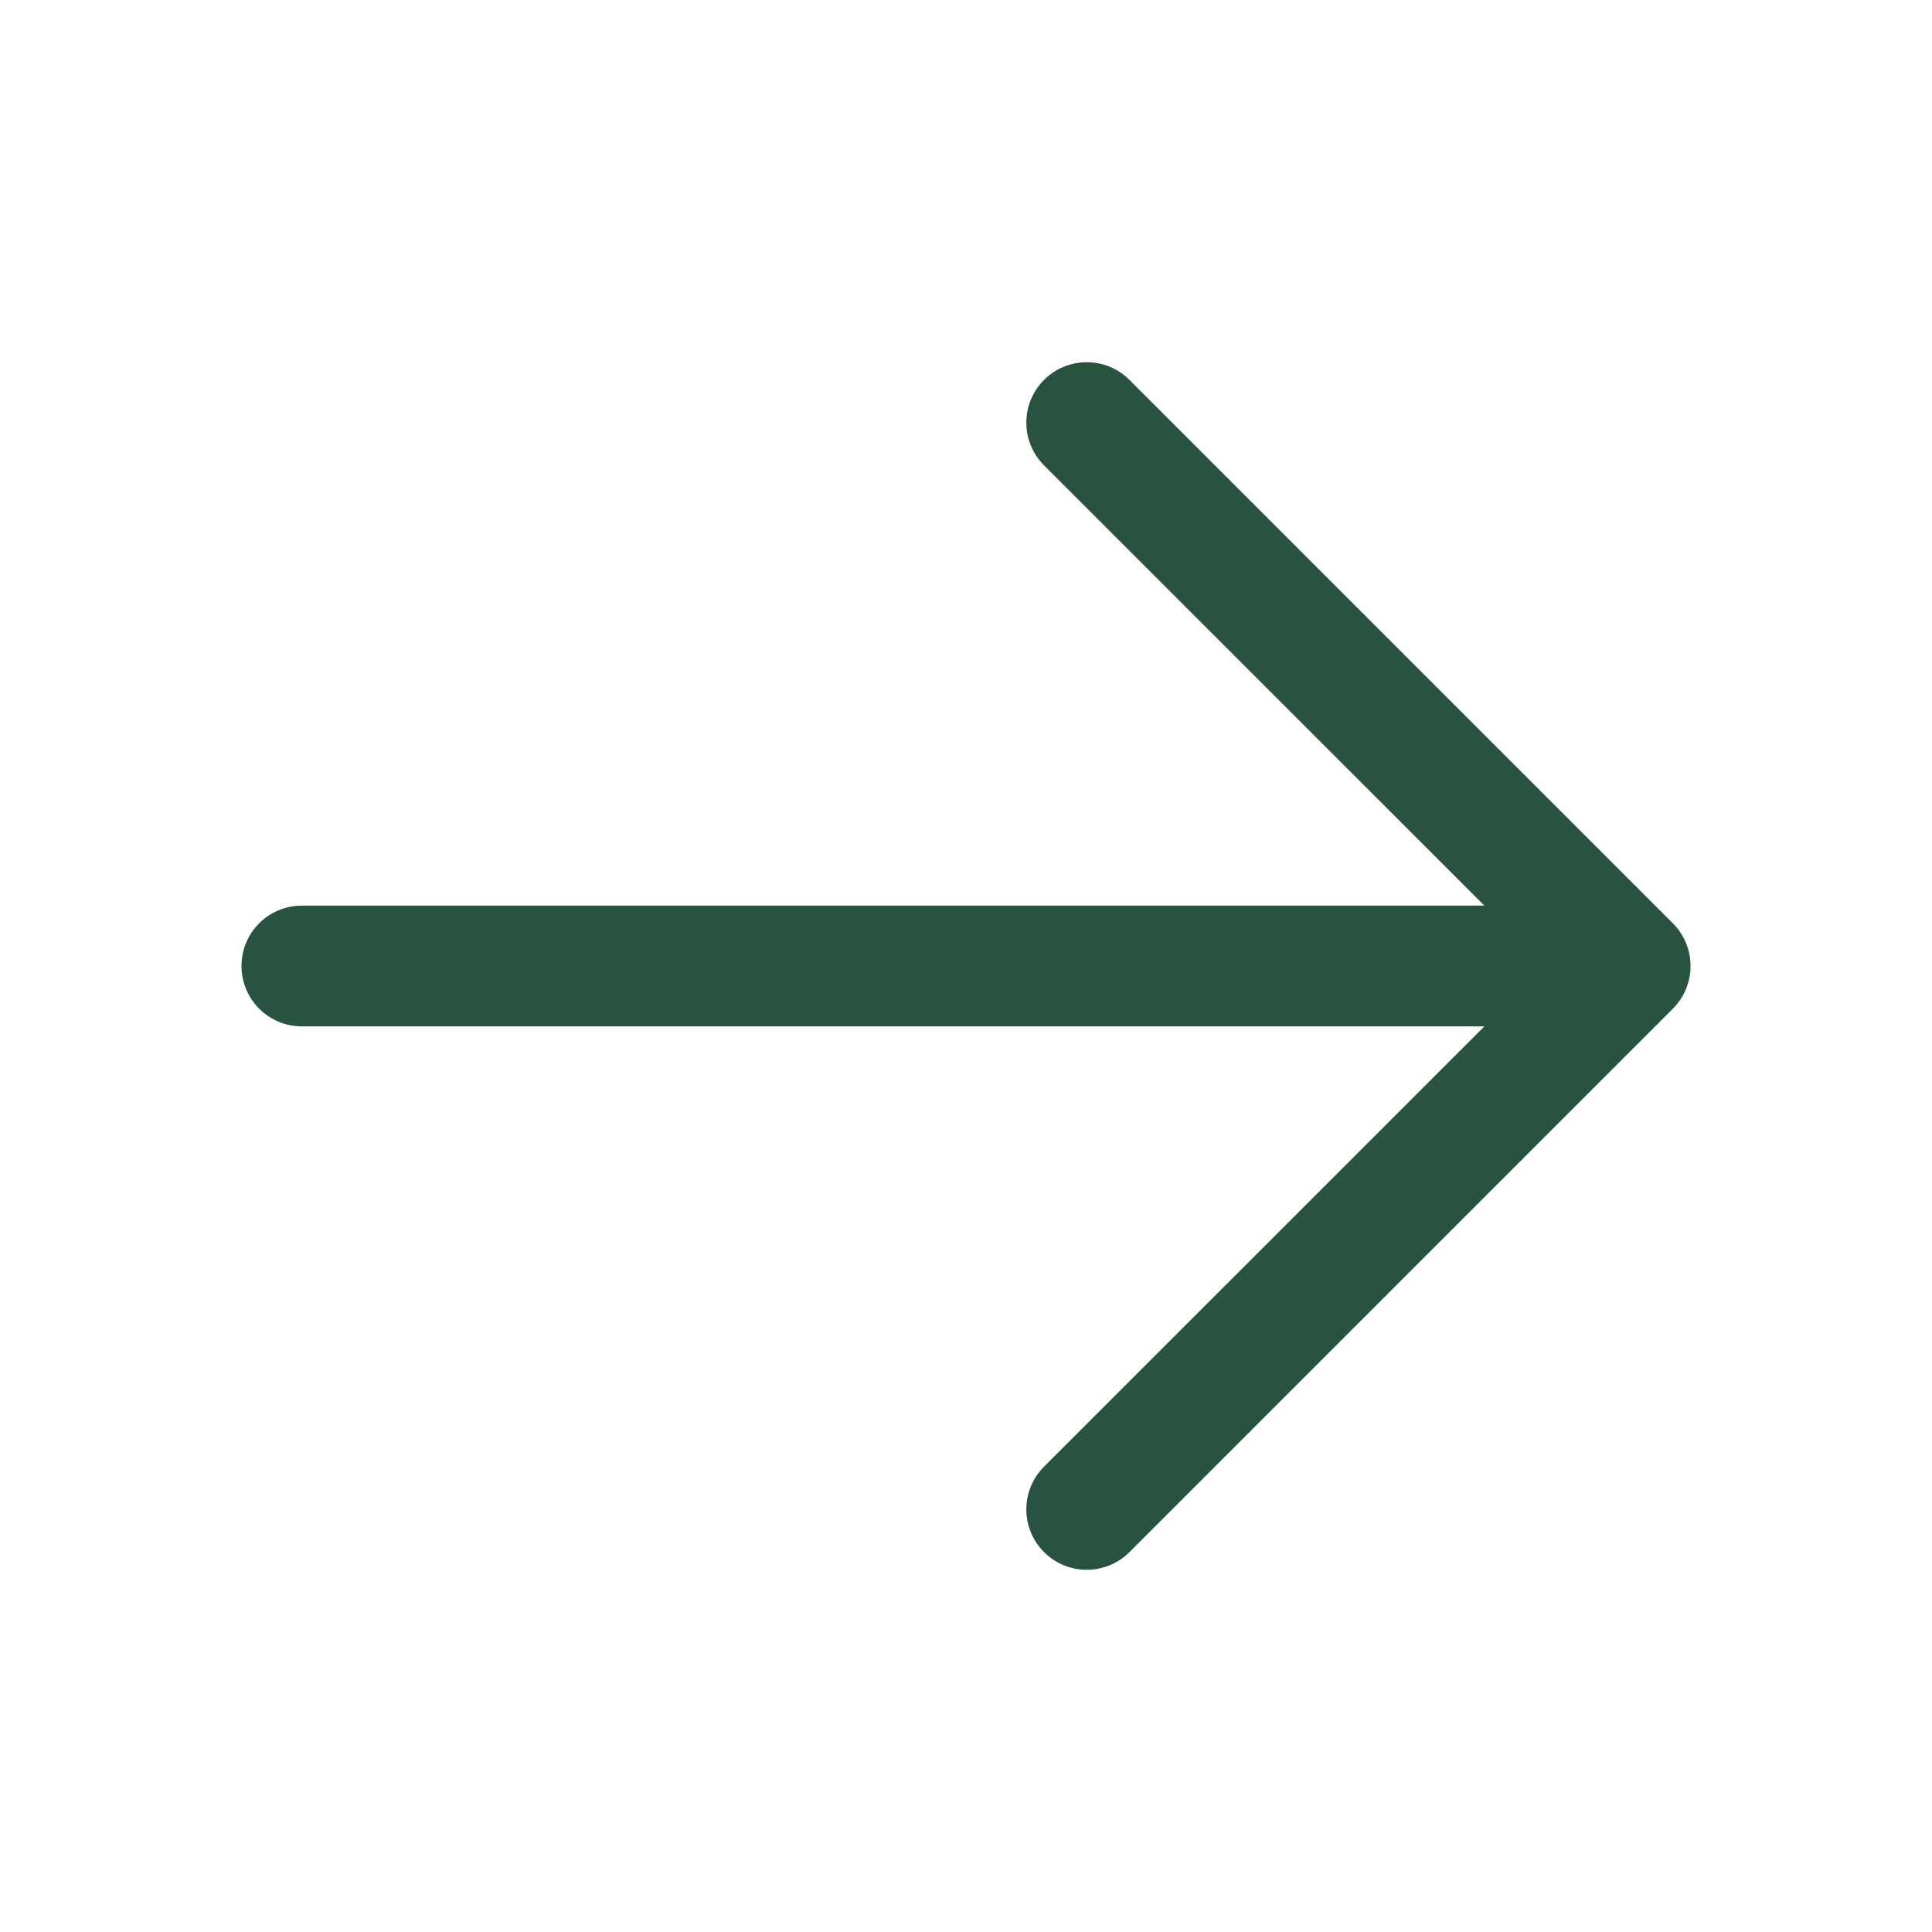
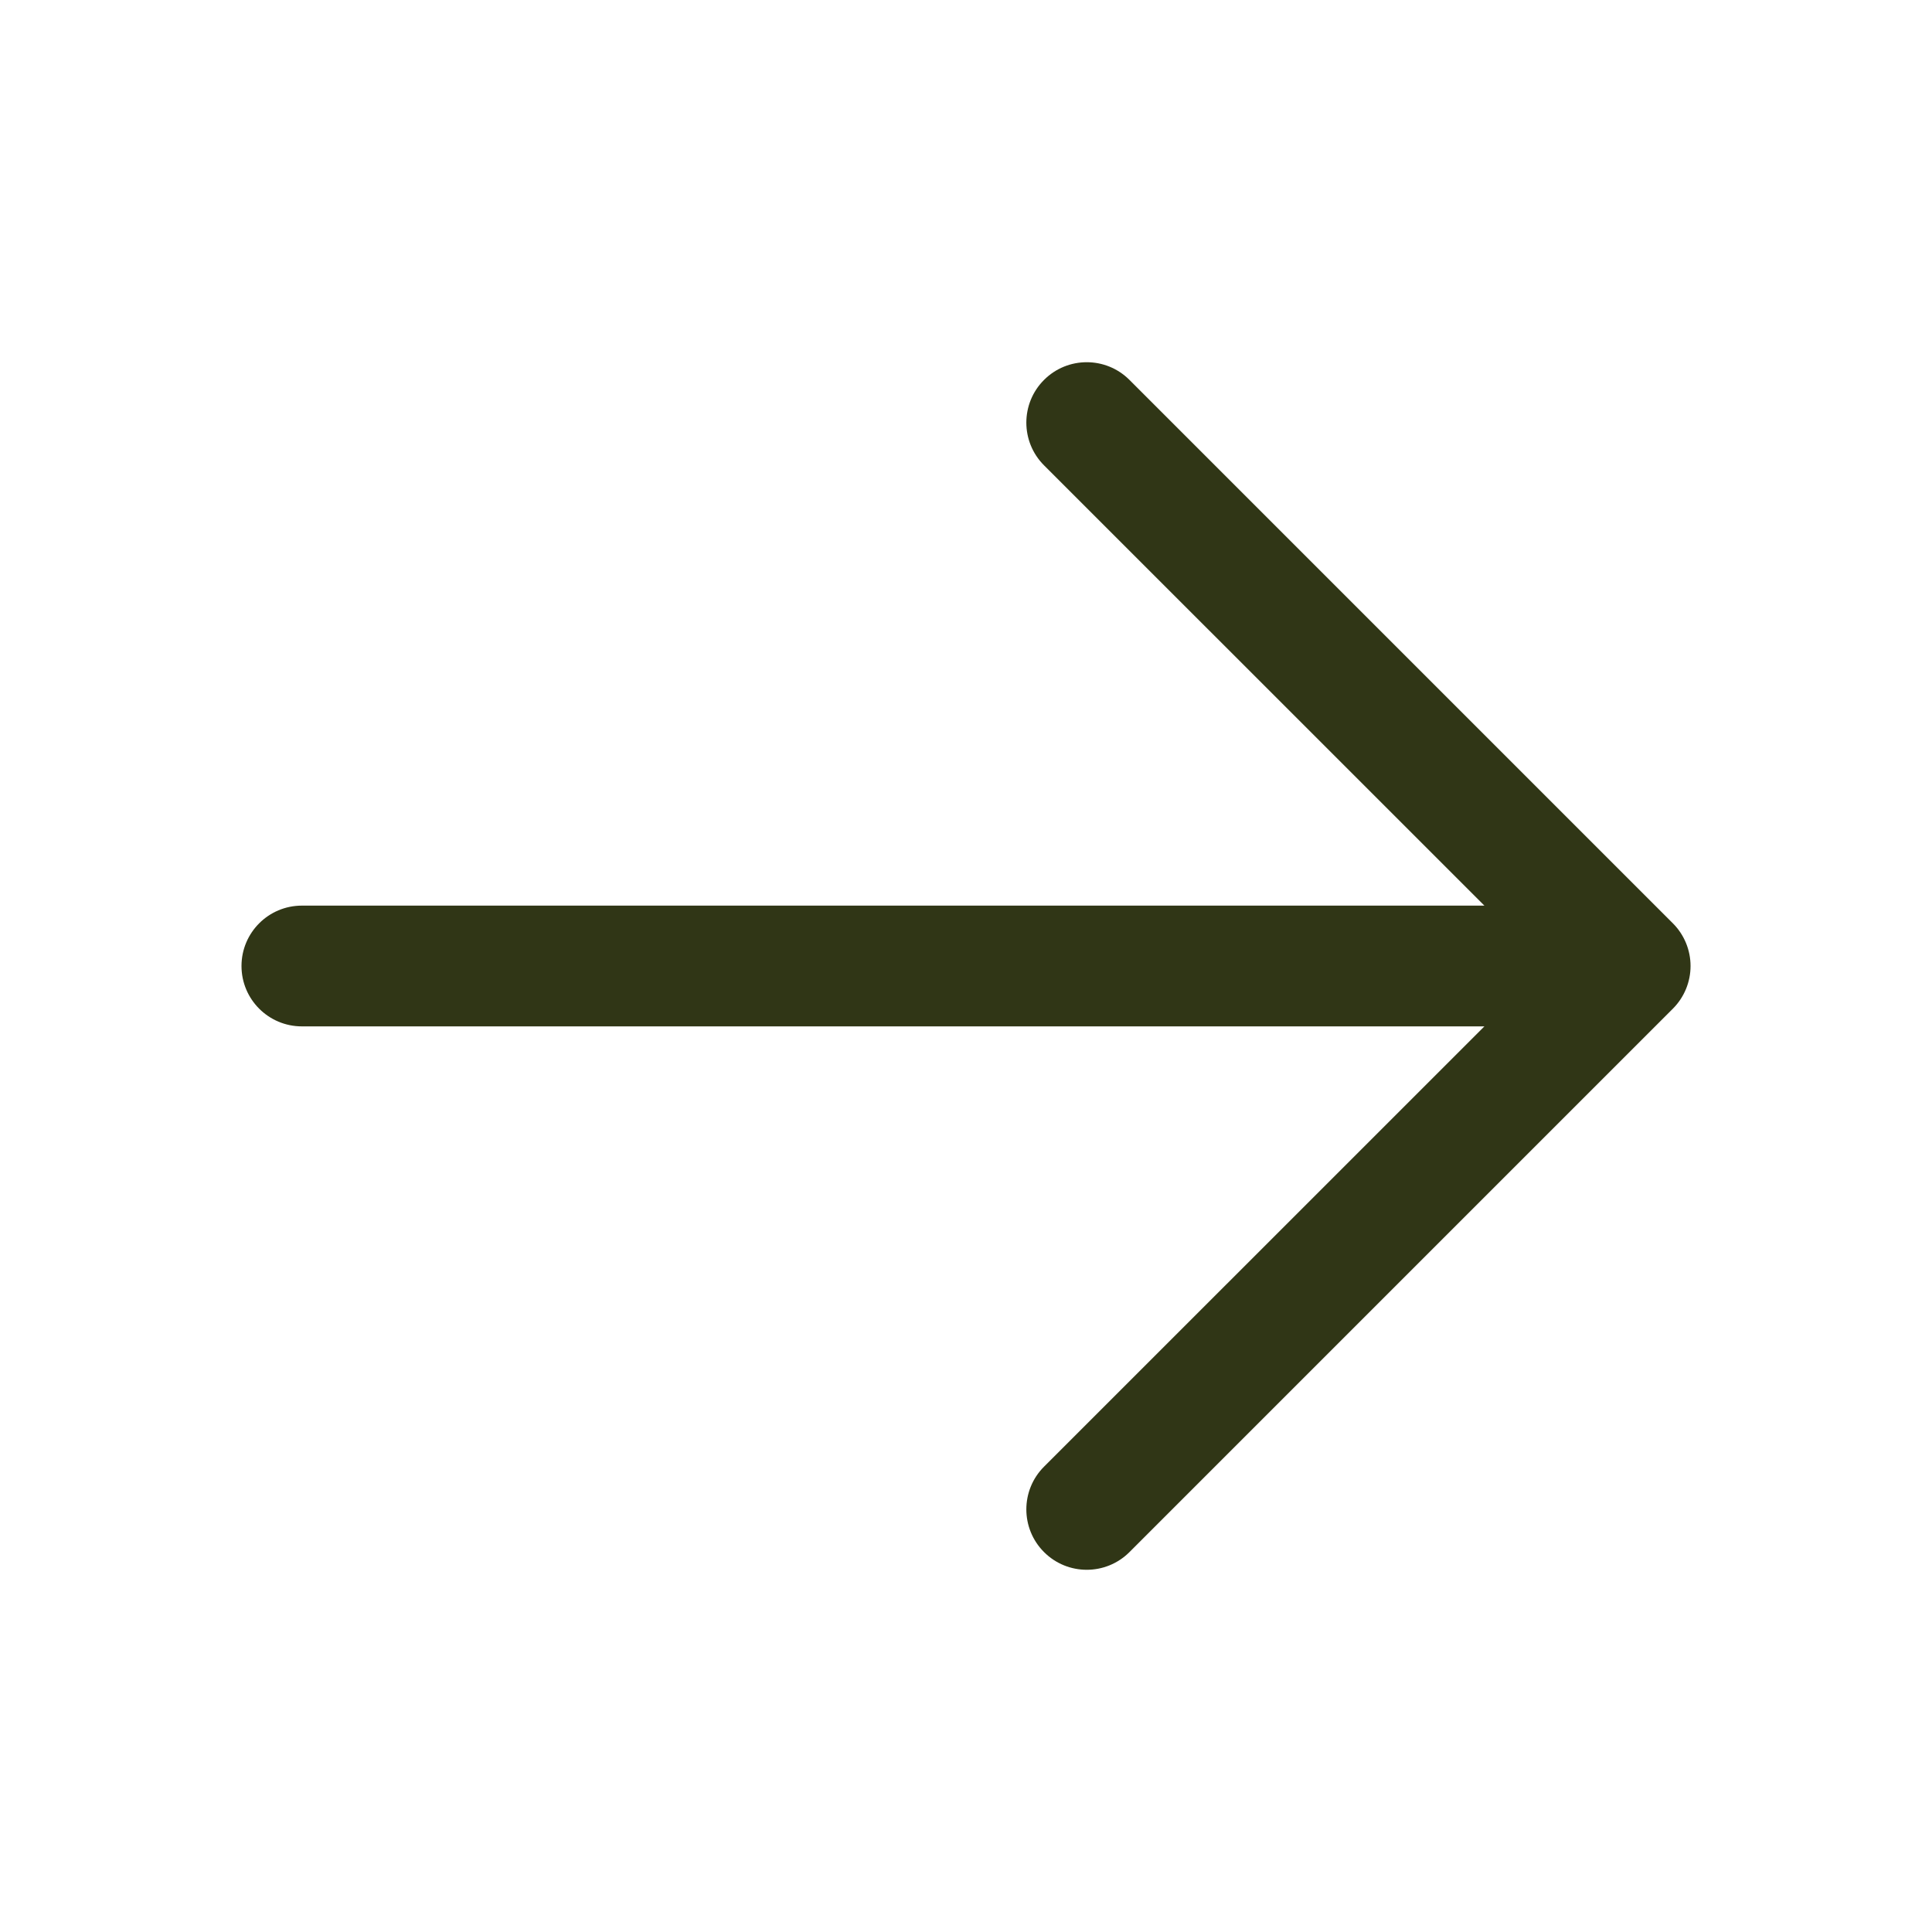
- <svg xmlns="http://www.w3.org/2000/svg" viewBox="0 0 256 256" fill="#28533f">
+ <svg xmlns="http://www.w3.org/2000/svg" viewBox="0 0 256 256" fill="#303616">
  <path d="M221.66,133.66l-72,72a8,8,0,0,1-11.32-11.32L196.69,136H40a8,8,0,0,1,0-16H196.69L138.34,61.66a8,8,0,0,1,11.32-11.32l72,72A8,8,0,0,1,221.66,133.66Z" />
</svg>
